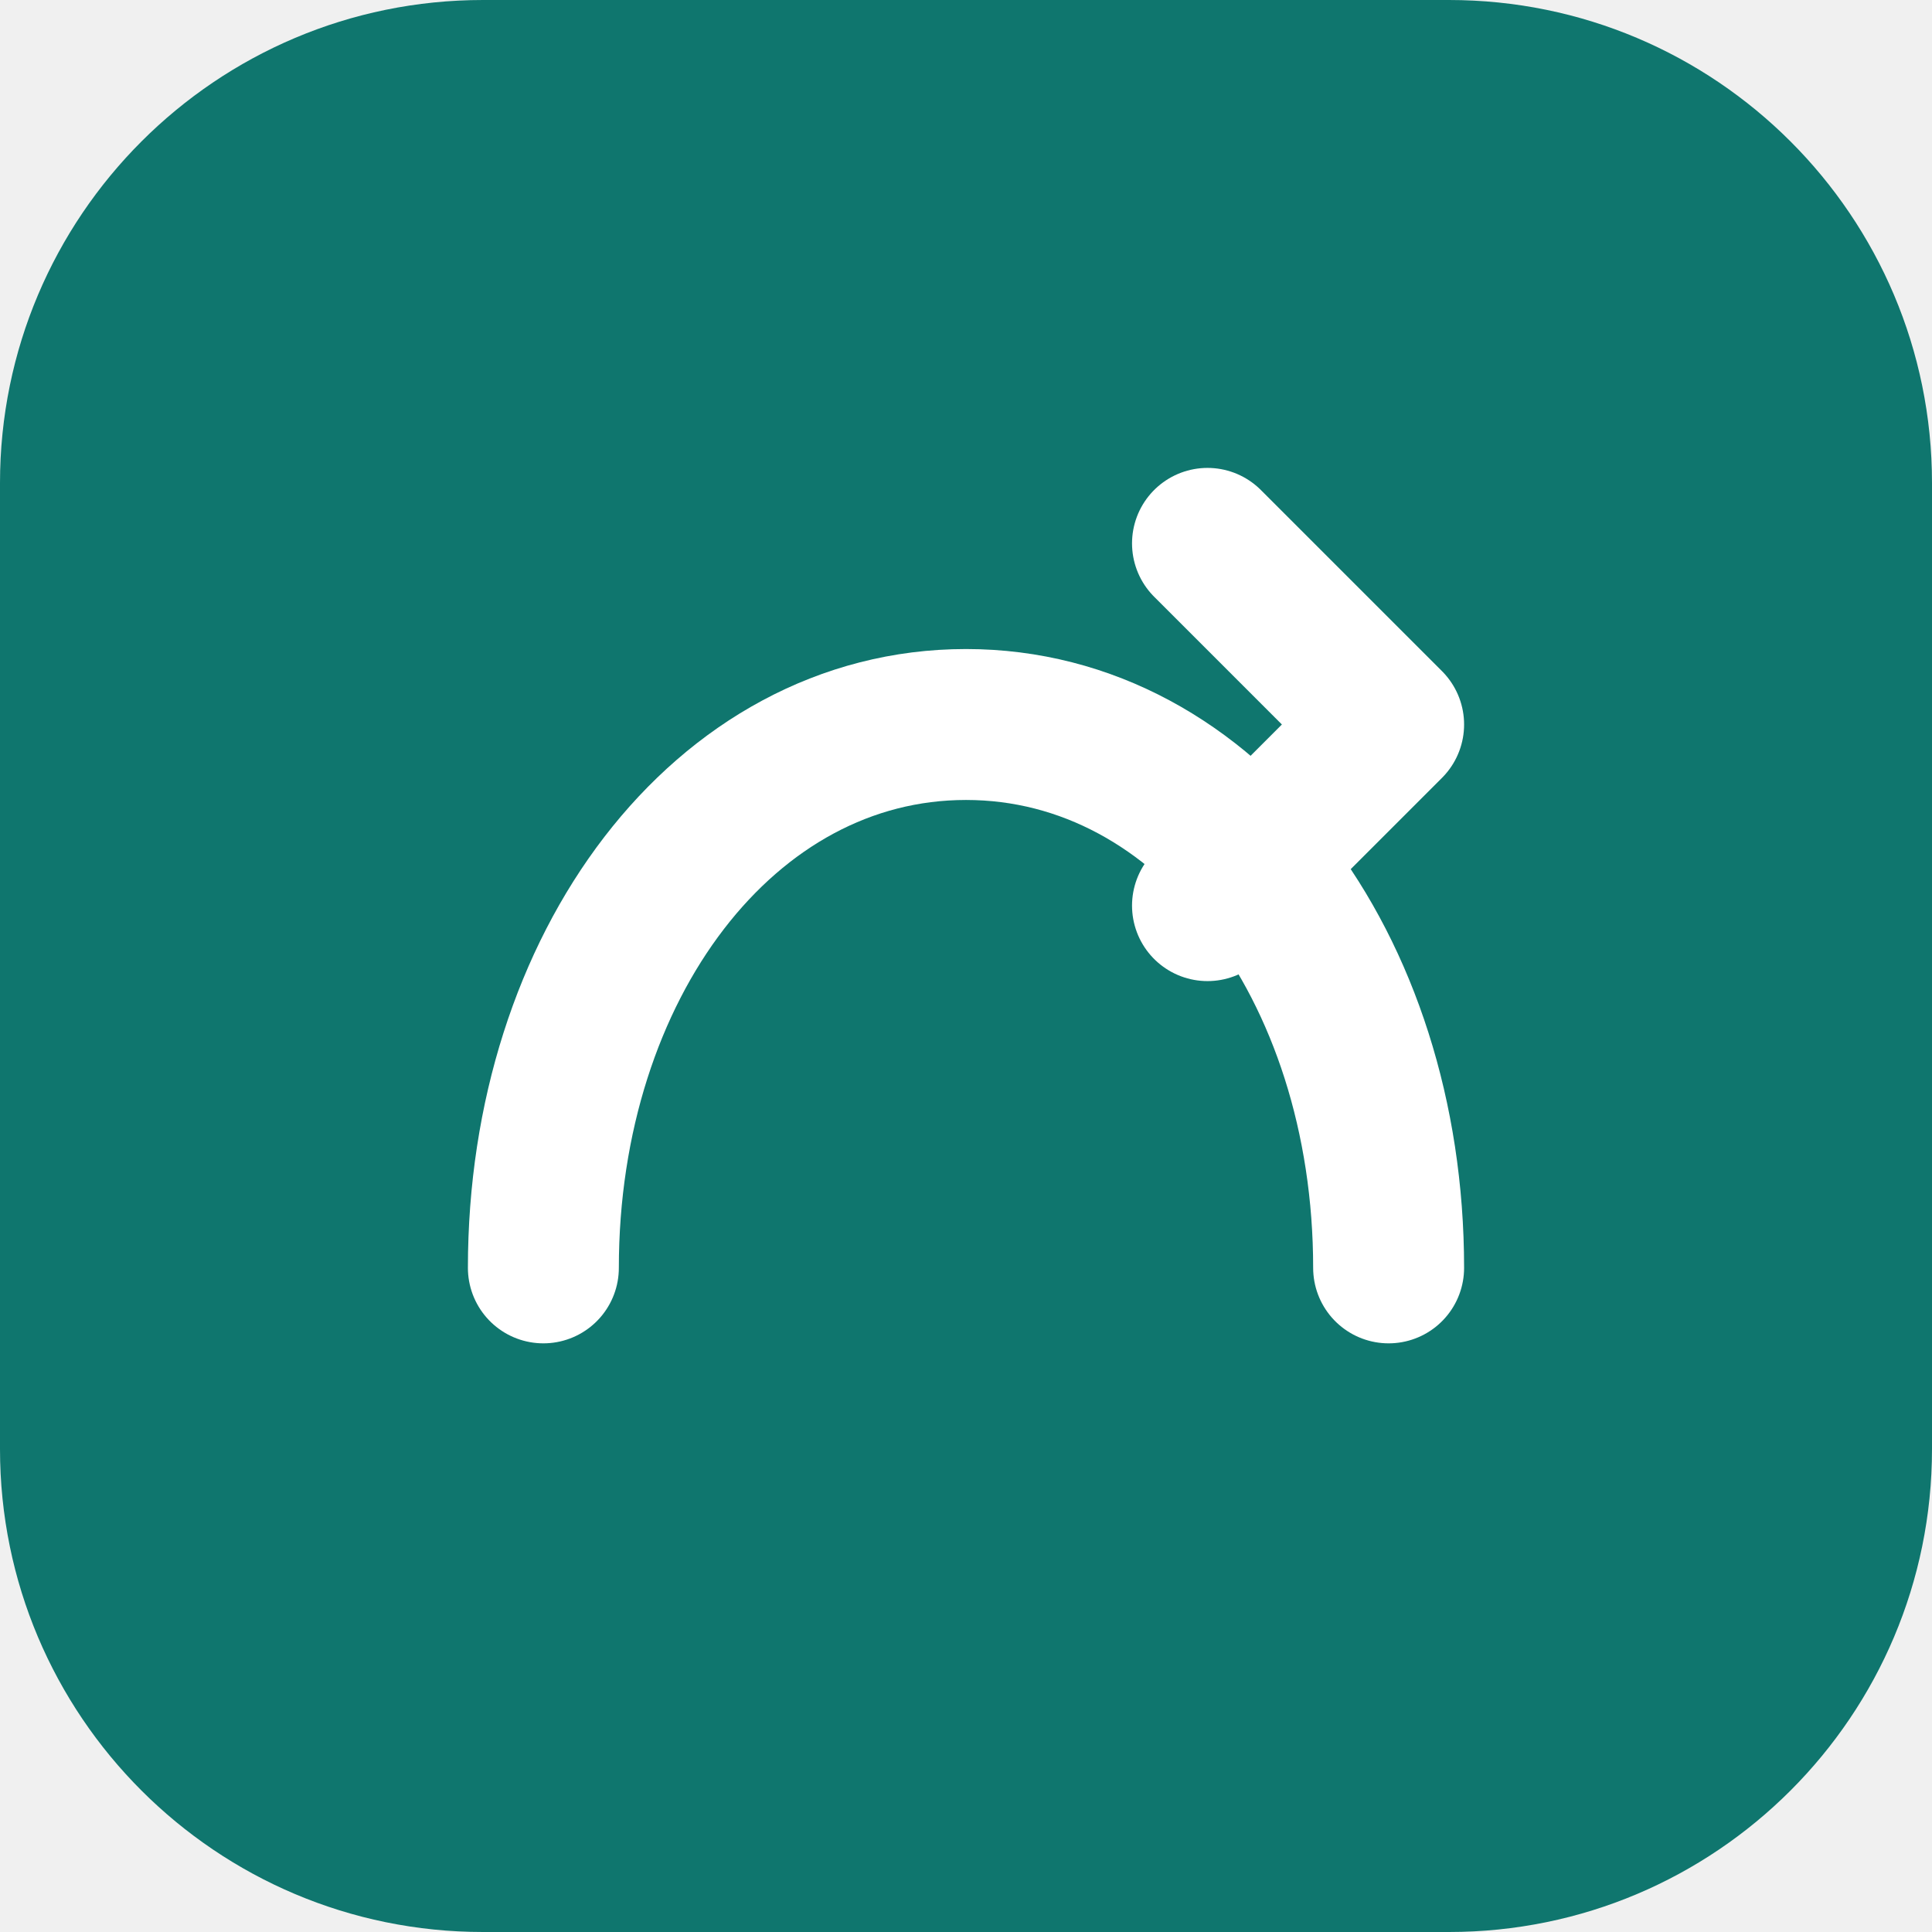
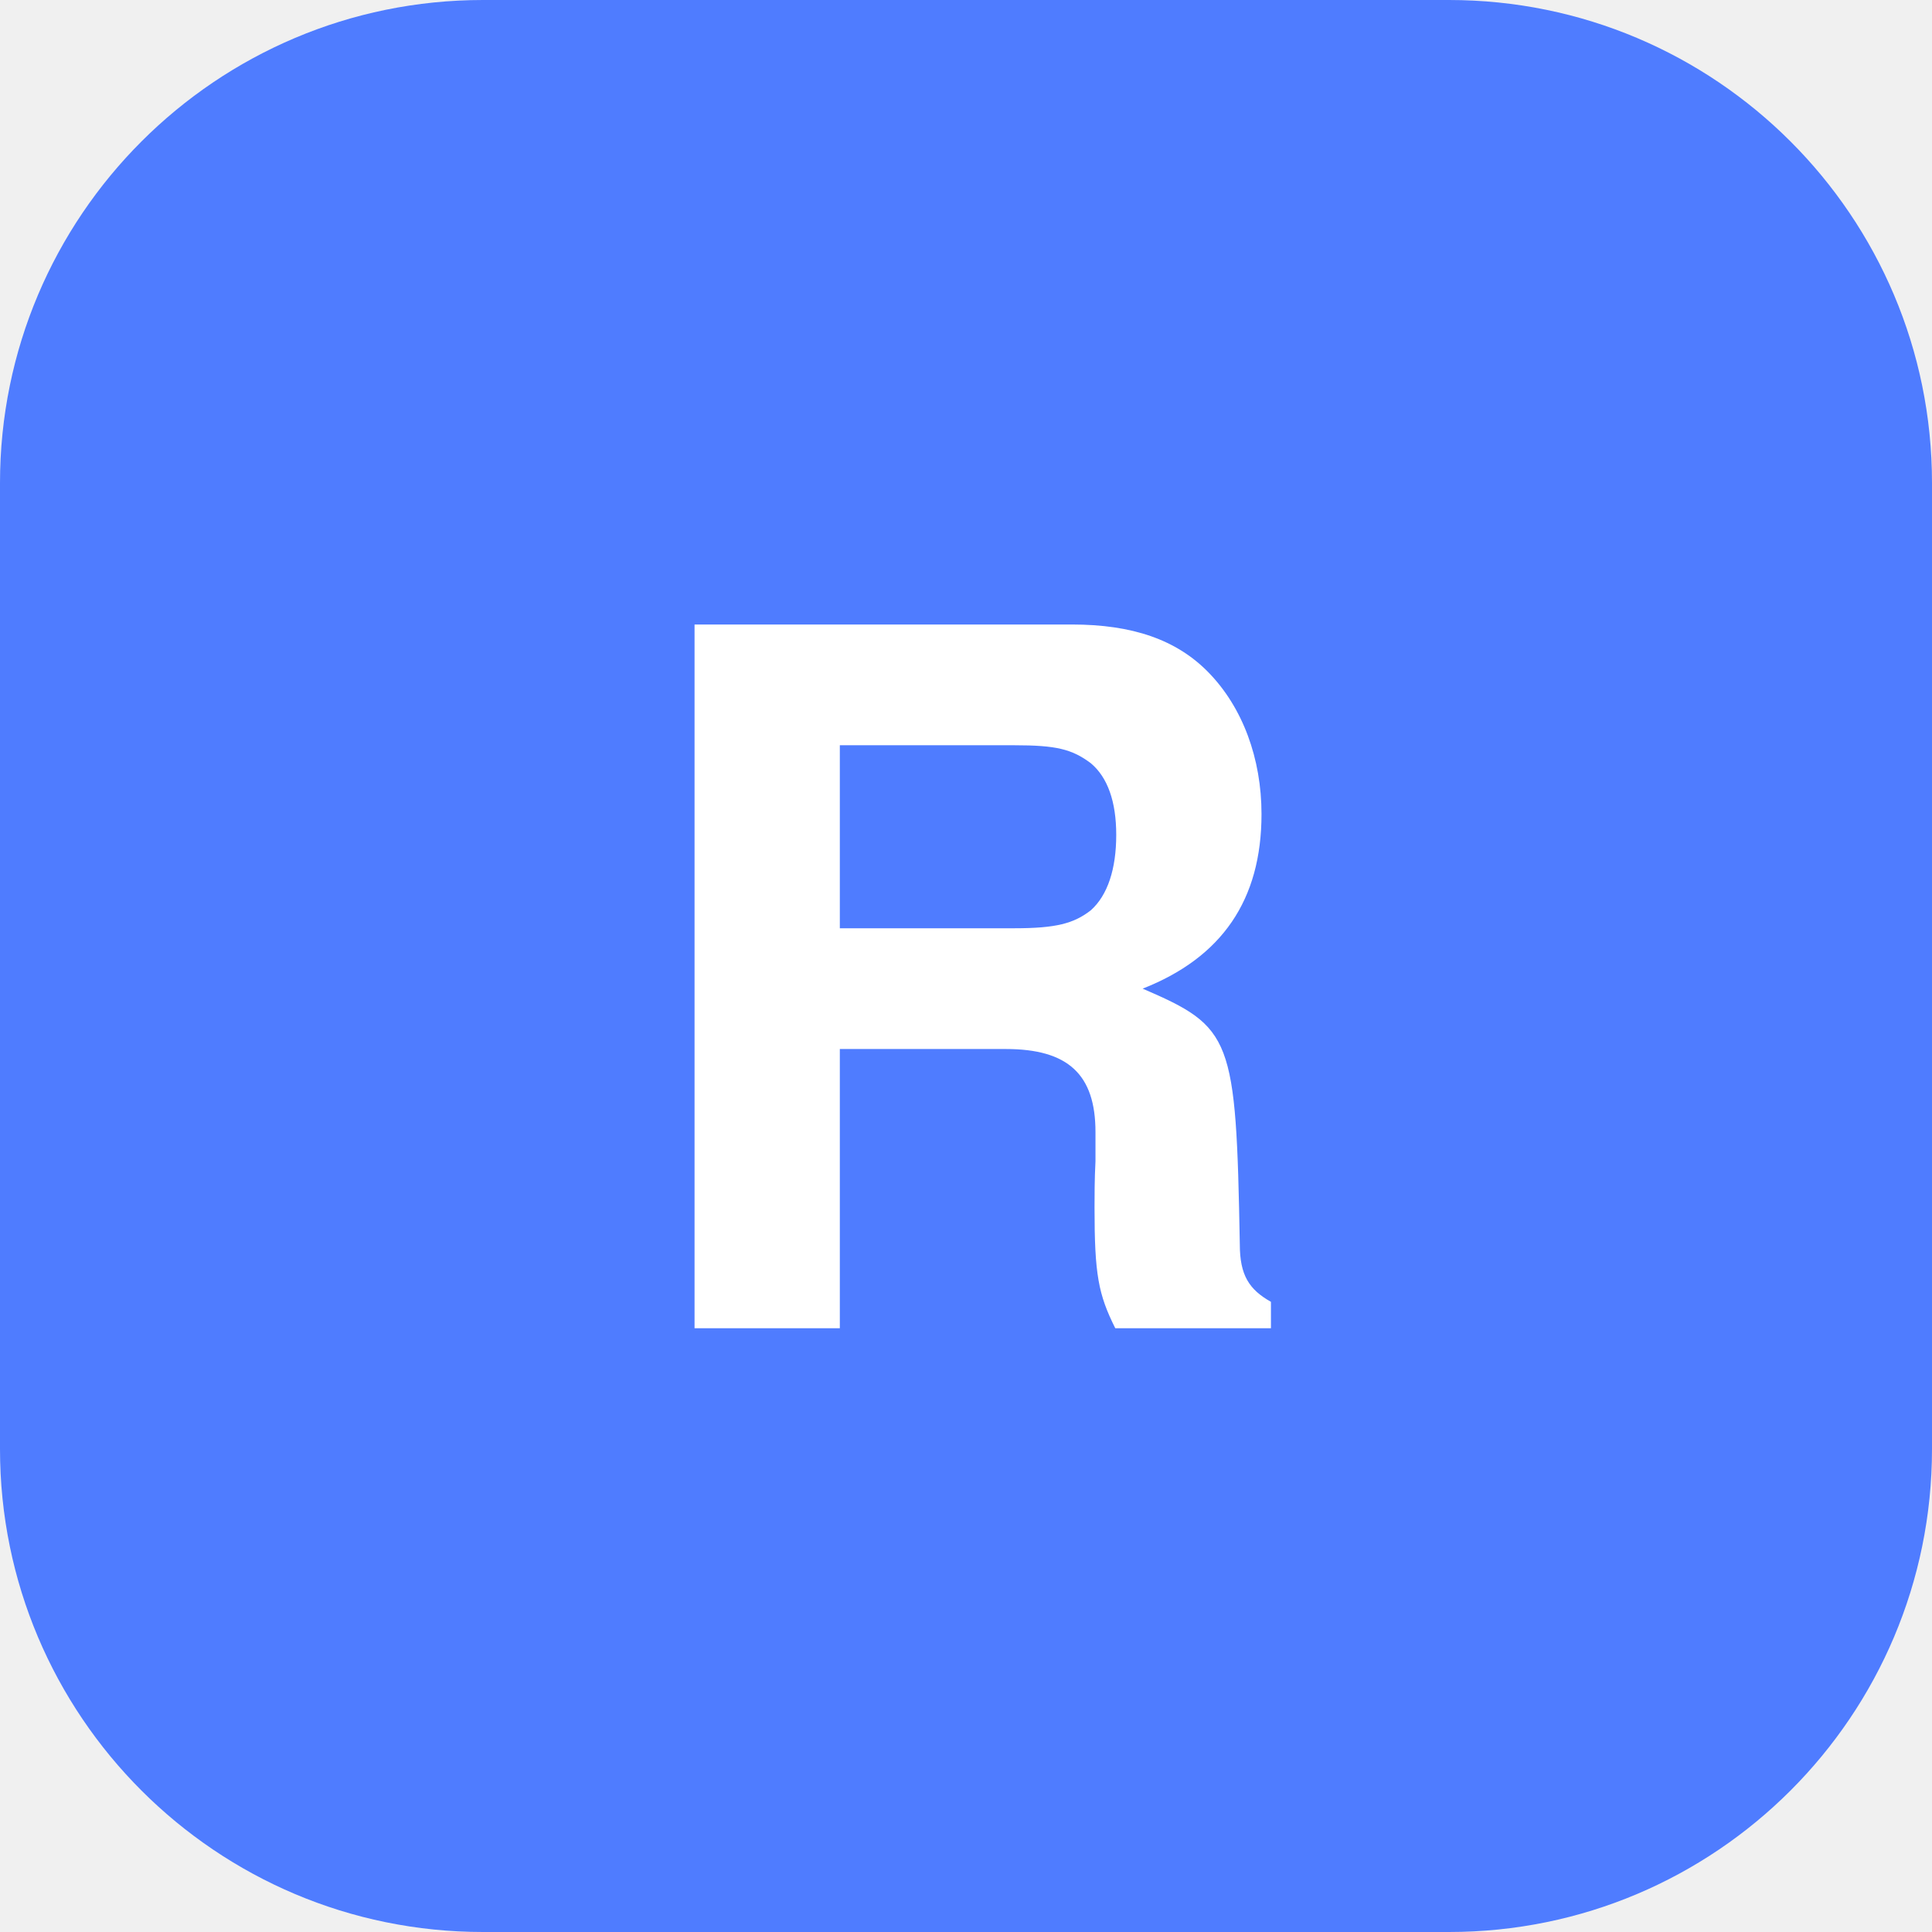
<svg xmlns="http://www.w3.org/2000/svg" viewBox="0 0 32 32">
-   <rect width="32" height="32" rx="8" fill="#0f766e" />
-   <path d="M9 21c0-5 3-9 7-9s7 4 7 9" stroke="#fff" stroke-width="2.5" fill="none" stroke-linecap="round" />
-   <path d="M20 9l3 3-3 3" stroke="#fff" stroke-width="2.5" fill="none" stroke-linecap="round" stroke-linejoin="round" />
+   <rect width="32" height="32" rx="8" fill="#4f7cff" />
+   <text x="16" y="22" text-anchor="middle" font-family="Helvetica, Arial, sans-serif" font-size="16" font-weight="700" fill="#fff">R</text>
</svg>
